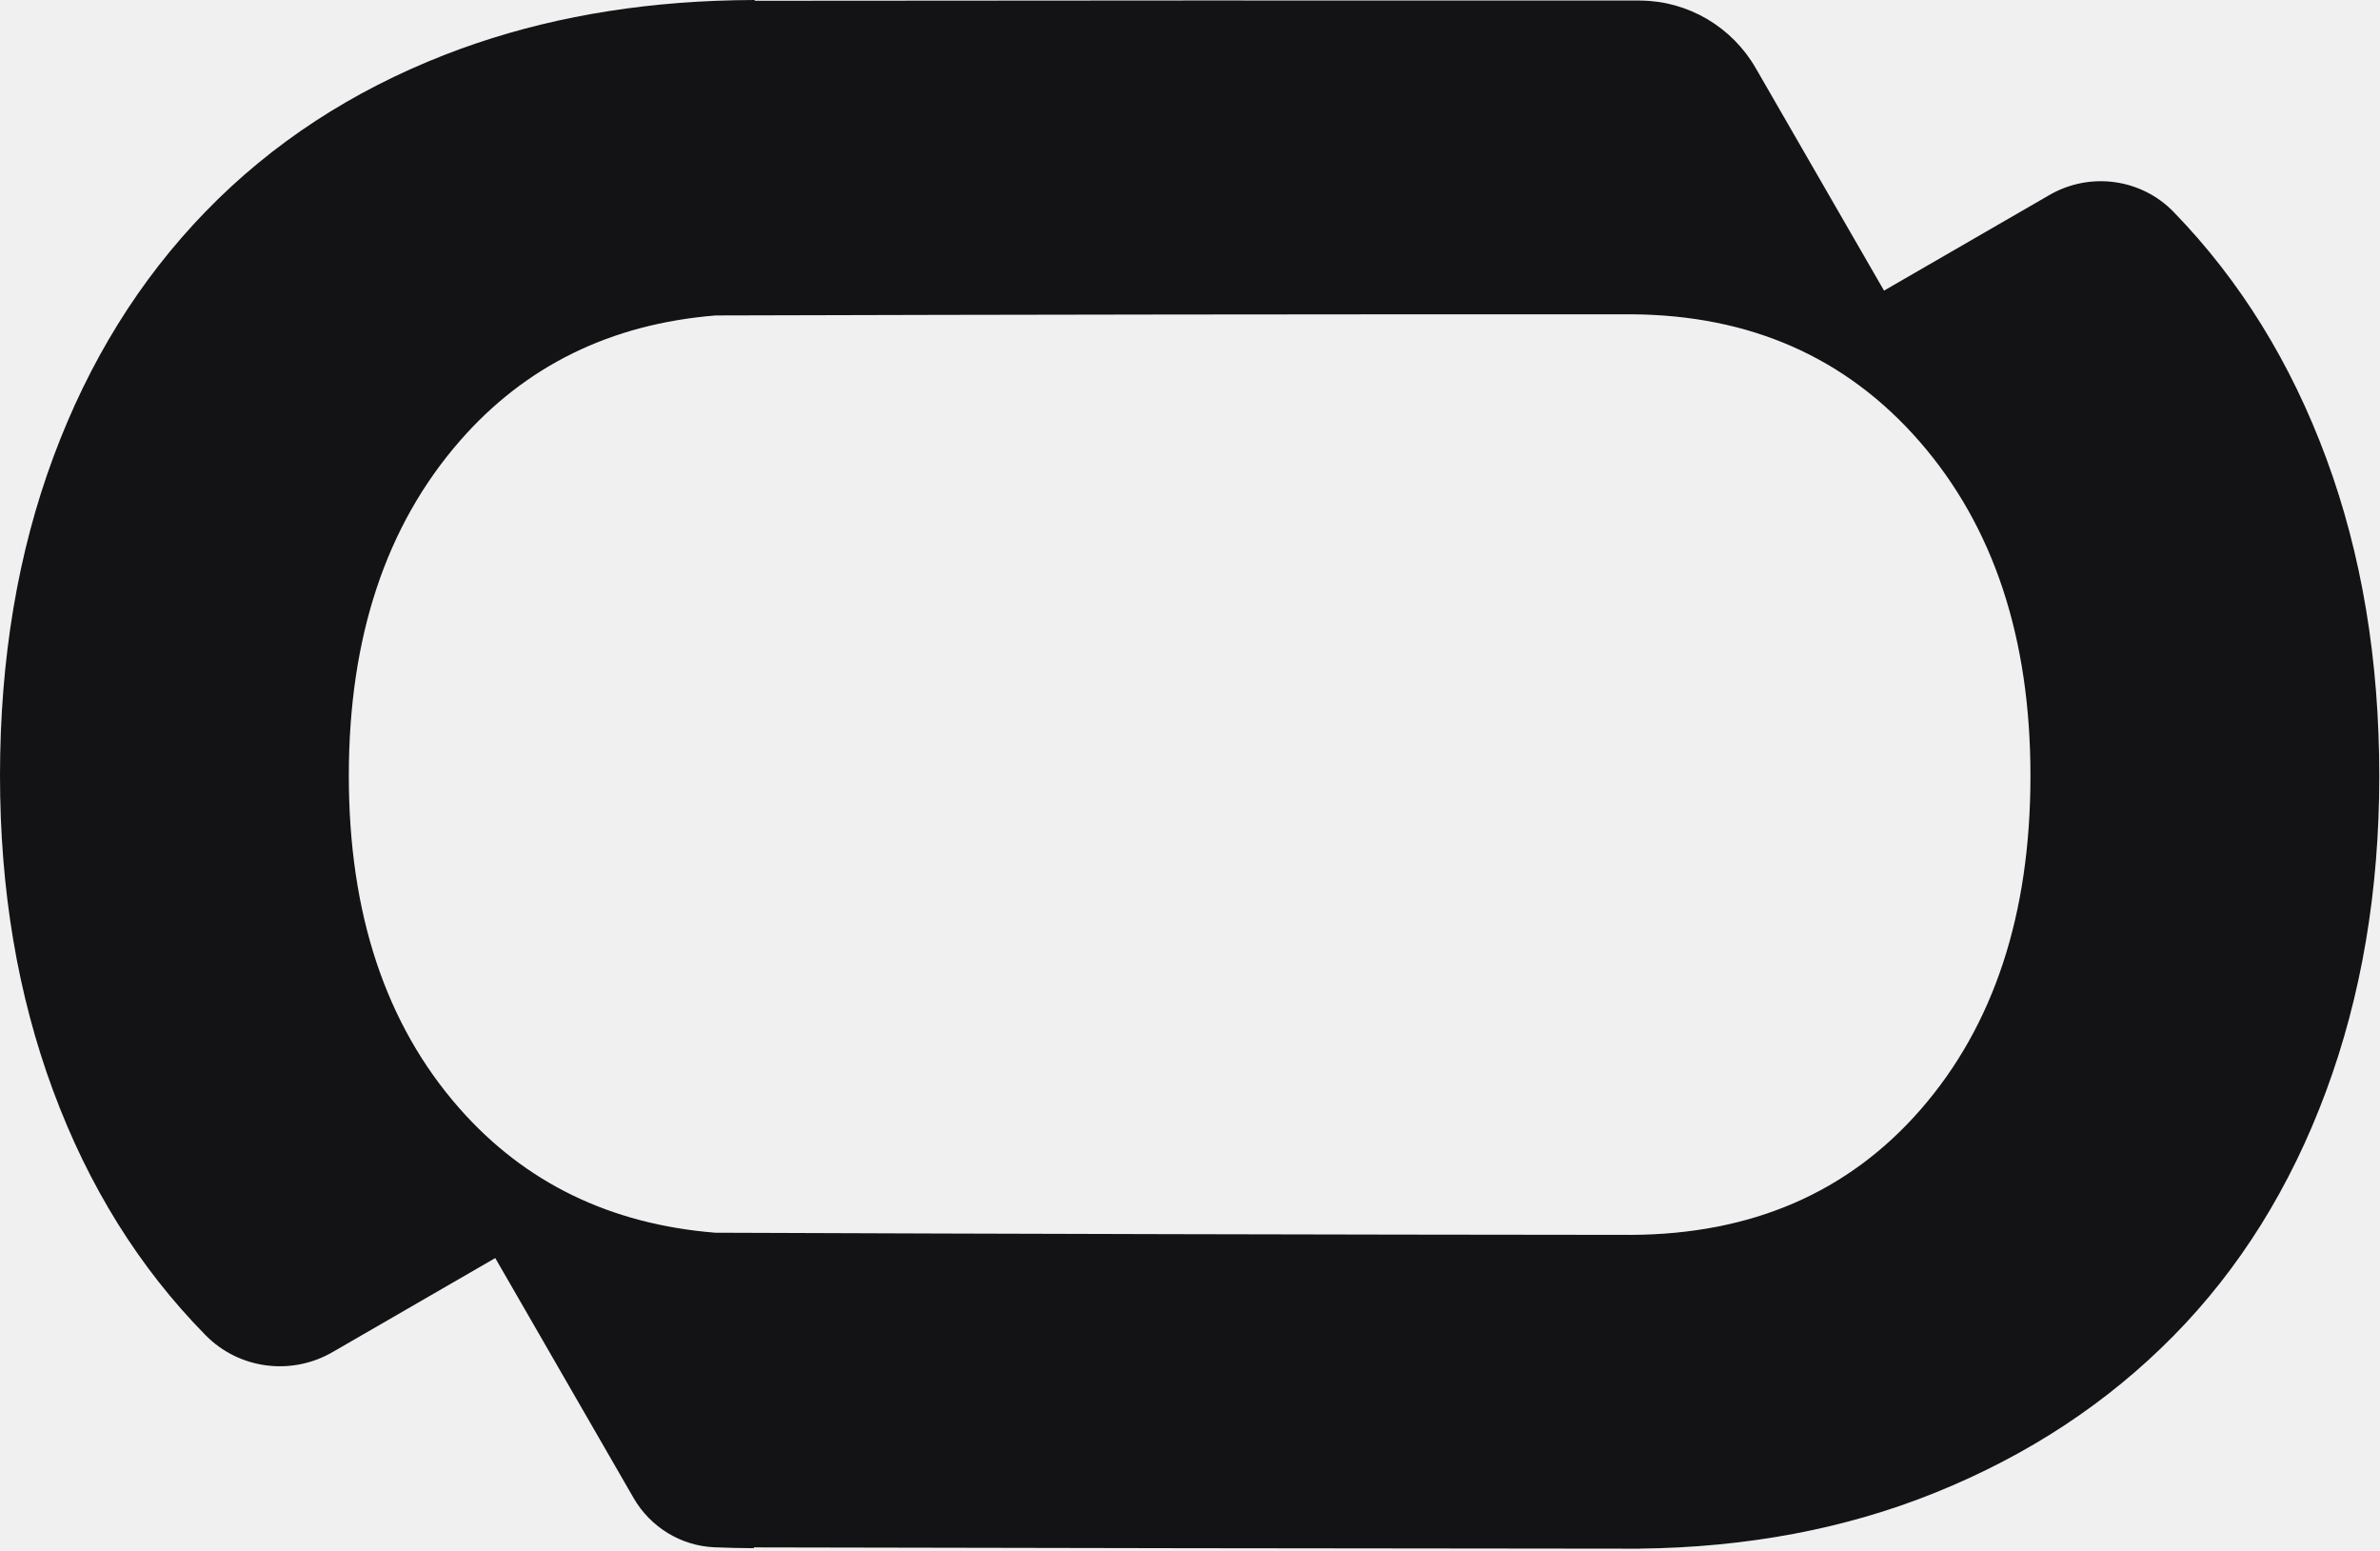
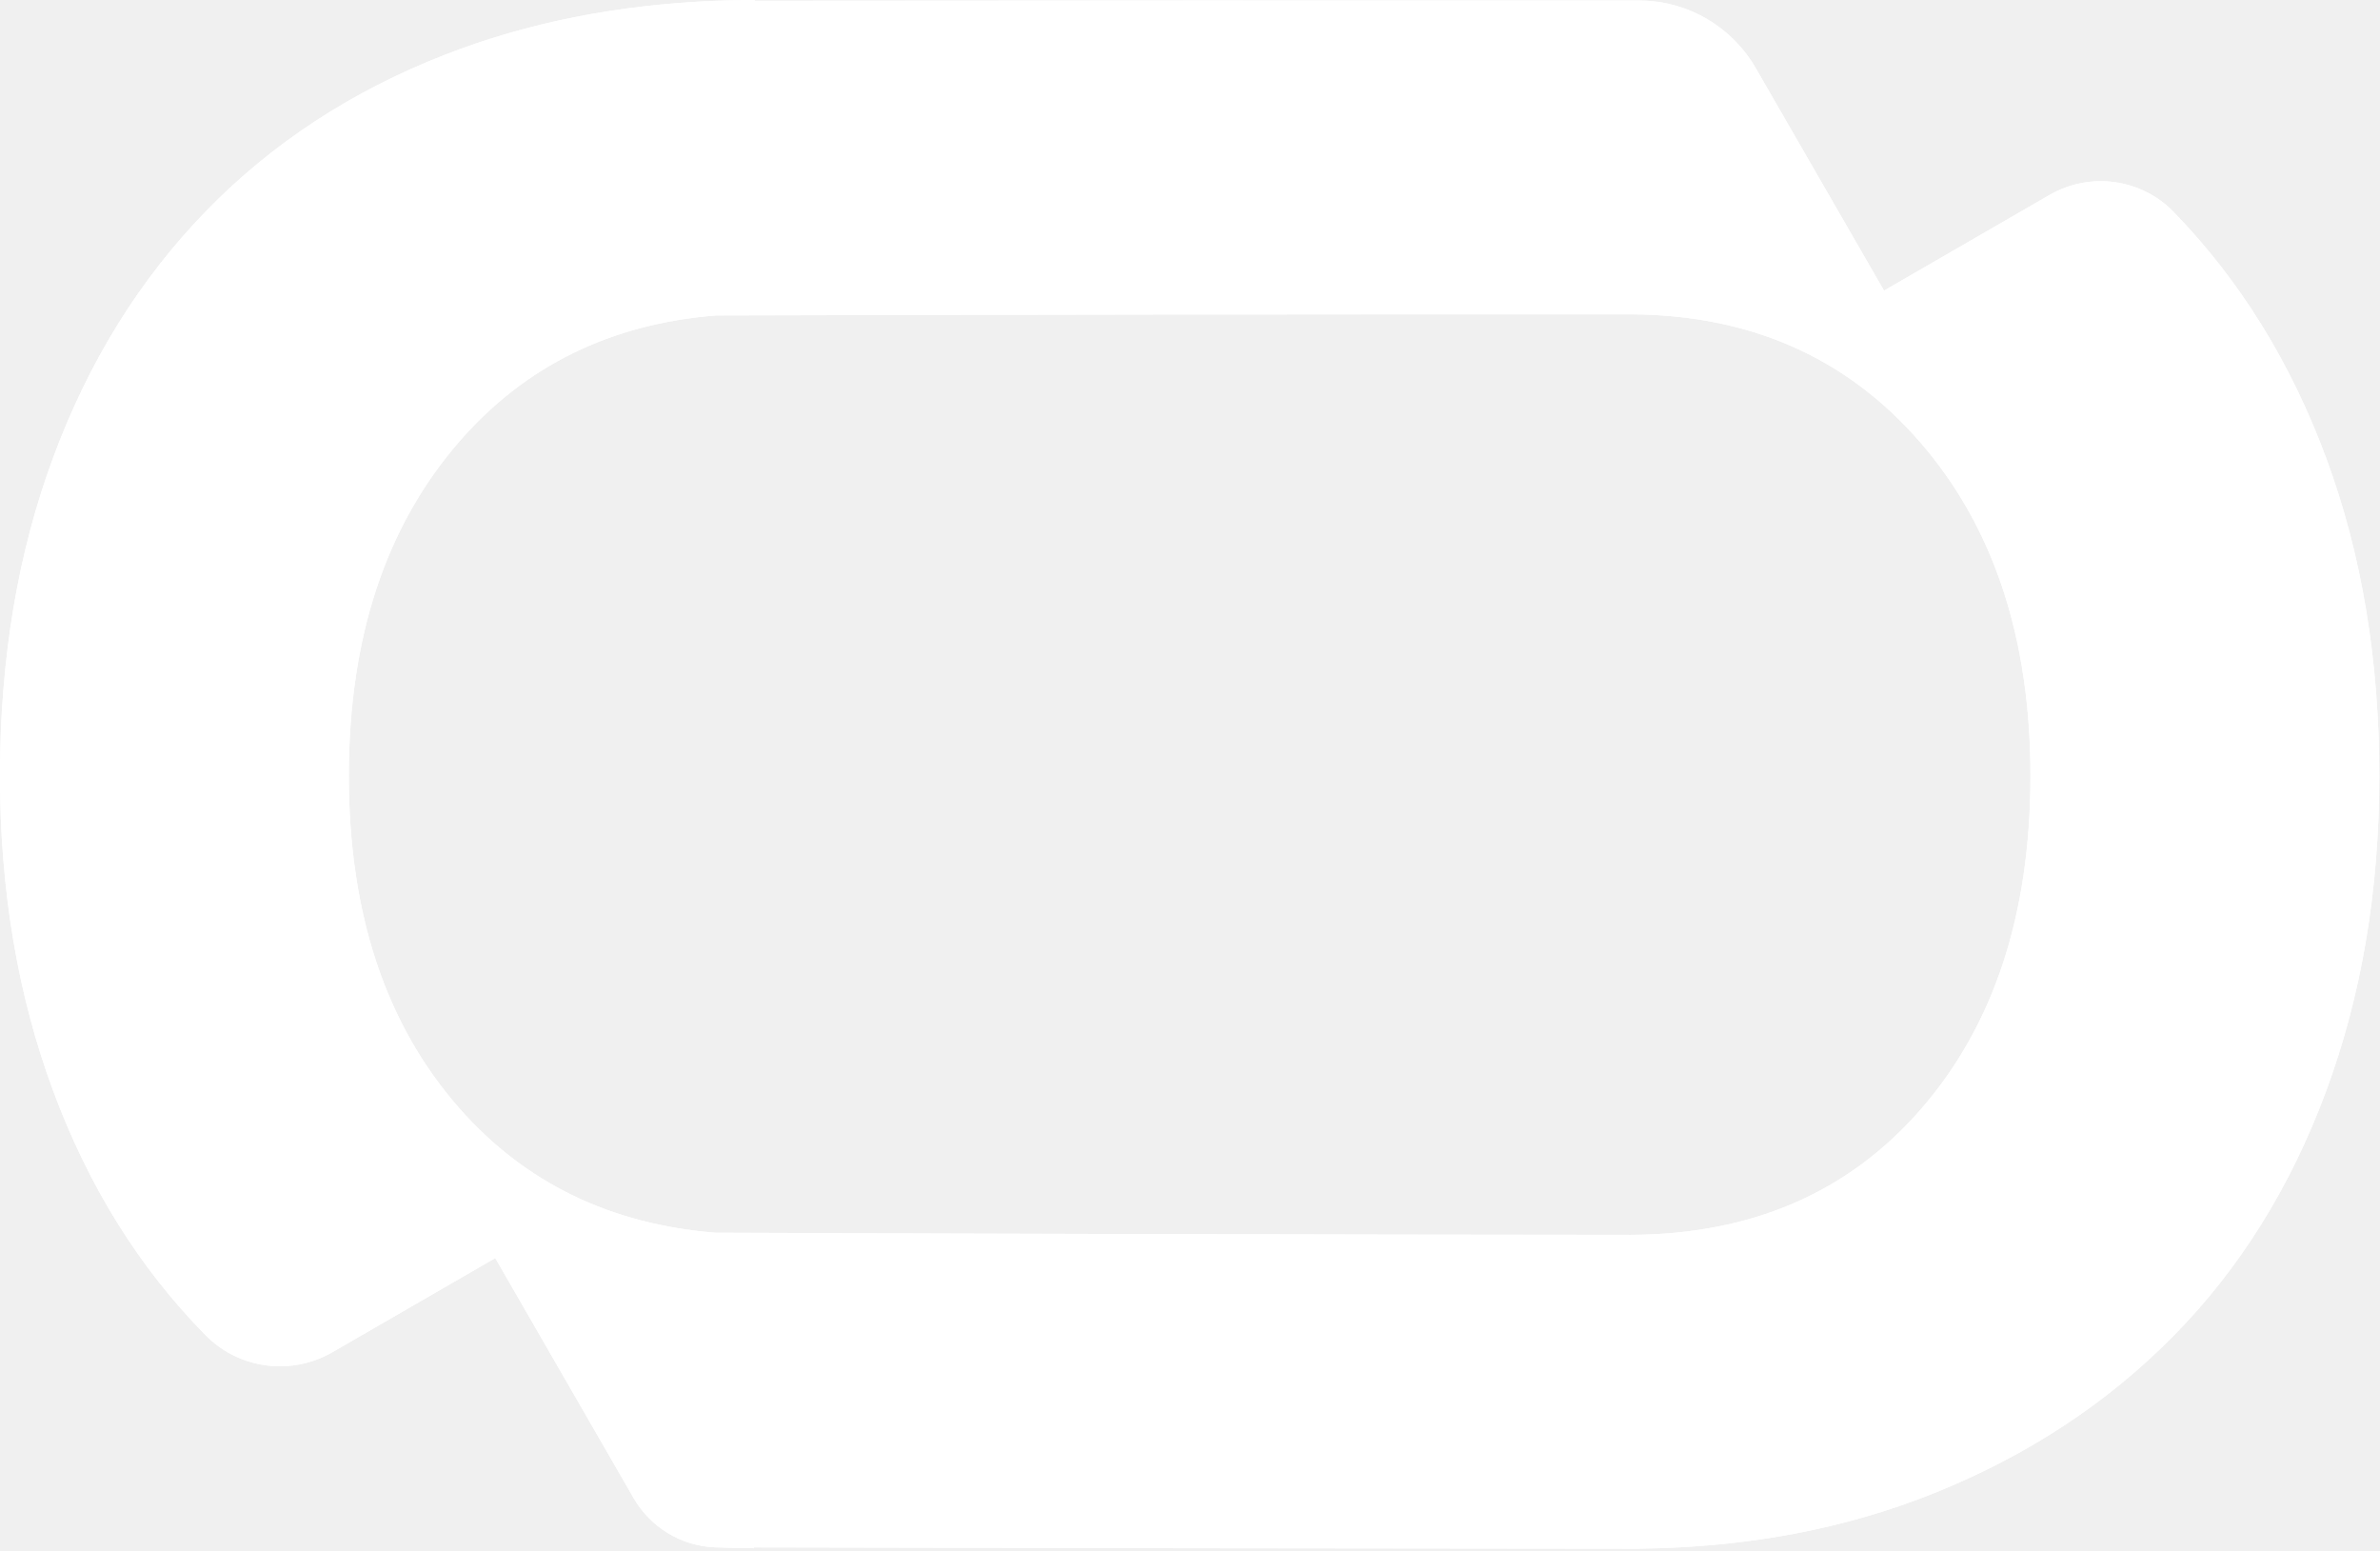
<svg xmlns="http://www.w3.org/2000/svg" width="637" height="415" viewBox="0 0 637 415" fill="none">
  <path fill-rule="evenodd" clip-rule="evenodd" d="M581.733 357.498C564.054 375.443 542.807 389.428 518.009 399.444C494.056 409.12 467.646 414.121 438.789 414.436V414.454C438.015 414.454 437.246 414.45 436.476 414.45C436.226 414.45 435.977 414.454 435.724 414.454C435.5 414.454 435.276 414.45 435.052 414.45C356.507 414.392 278.772 414.28 201.764 414.106V414.316C198.269 414.306 194.811 414.226 191.388 414.085C191.338 414.081 191.287 414.081 191.237 414.078C182.238 413.698 174.074 408.686 169.571 400.877L132.554 336.677L88.999 361.852C77.974 368.227 64.002 366.425 55.061 357.354C55.007 357.303 54.957 357.252 54.902 357.198C37.241 339.232 23.671 317.438 14.192 291.815C4.713 266.2 -0.018 238.077 5.15681e-05 207.442C0.015 176.283 4.778 147.903 14.289 122.291C23.797 96.687 37.393 74.773 55.076 56.565C72.755 38.356 94.127 24.371 119.19 14.608C141.199 6.043 165.343 1.245 191.623 0.213C195.046 0.08 198.504 0.007 201.999 0V0.206C279.007 0.127 356.746 0.098 435.287 0.134C435.514 0.134 435.735 0.13 435.963 0.13C436.205 0.13 436.447 0.134 436.689 0.134C437.47 0.134 438.247 0.134 439.024 0.137V0.152H439.24C451.932 0.311 463.58 7.23 469.926 18.237L504.254 77.773L548.535 52.179C559.345 45.93 573.052 47.746 581.754 56.706C581.805 56.76 581.856 56.811 581.906 56.865C599.567 75.091 613.138 97.02 622.617 122.639C632.1 148.261 636.827 176.649 636.809 207.804C636.794 238.438 632.031 266.558 622.519 292.159C613.011 317.771 599.416 339.554 581.733 357.498ZM436.635 84.116C468.466 84.304 494.197 95.67 513.82 118.22C533.588 140.941 543.465 170.783 543.443 207.753C543.422 244.72 533.639 274.417 514.113 296.852C494.735 319.117 468.864 330.32 436.516 330.468C352.995 330.403 271.375 330.204 191.432 329.889C163.33 327.617 140.508 316.537 122.981 296.628C103.209 274.171 93.343 244.463 93.365 207.493C93.387 170.526 103.285 140.695 123.082 117.996C140.631 97.877 163.467 86.692 191.573 84.42C271.508 84.192 353.121 84.087 436.635 84.116Z" fill="white" />
-   <path fill-rule="evenodd" clip-rule="evenodd" d="M581.733 357.498C564.054 375.443 542.807 389.428 518.009 399.444C494.056 409.12 467.646 414.121 438.789 414.436V414.454C438.015 414.454 437.246 414.45 436.476 414.45C436.226 414.45 435.977 414.454 435.724 414.454C435.5 414.454 435.276 414.45 435.052 414.45C356.507 414.392 278.772 414.28 201.764 414.106V414.316C198.269 414.306 194.811 414.226 191.388 414.085C191.338 414.081 191.287 414.081 191.237 414.078C182.238 413.698 174.074 408.686 169.571 400.877L132.554 336.677L88.999 361.852C77.974 368.227 64.002 366.425 55.061 357.354C55.007 357.303 54.957 357.252 54.902 357.198C37.241 339.232 23.671 317.438 14.192 291.815C4.713 266.2 -0.018 238.077 5.15681e-05 207.442C0.015 176.283 4.778 147.903 14.289 122.291C23.797 96.687 37.393 74.773 55.076 56.565C72.755 38.356 94.127 24.371 119.19 14.608C141.199 6.043 165.343 1.245 191.623 0.213C195.046 0.08 198.504 0.007 201.999 0V0.206C279.007 0.127 356.746 0.098 435.287 0.134C435.514 0.134 435.735 0.13 435.963 0.13C436.205 0.13 436.447 0.134 436.689 0.134C437.47 0.134 438.247 0.134 439.024 0.137V0.152H439.24C451.932 0.311 463.58 7.23 469.926 18.237L504.254 77.773L548.535 52.179C559.345 45.93 573.052 47.746 581.754 56.706C581.805 56.76 581.856 56.811 581.906 56.865C599.567 75.091 613.138 97.02 622.617 122.639C632.1 148.261 636.827 176.649 636.809 207.804C636.794 238.438 632.031 266.558 622.519 292.159C613.011 317.771 599.416 339.554 581.733 357.498ZM436.635 84.116C468.466 84.304 494.197 95.67 513.82 118.22C533.588 140.941 543.465 170.783 543.443 207.753C543.422 244.72 533.639 274.417 514.113 296.852C494.735 319.117 468.864 330.32 436.516 330.468C352.995 330.403 271.375 330.204 191.432 329.889C163.33 327.617 140.508 316.537 122.981 296.628C103.209 274.171 93.343 244.463 93.365 207.493C93.387 170.526 103.285 140.695 123.082 117.996C140.631 97.877 163.467 86.692 191.573 84.42C271.508 84.192 353.121 84.087 436.635 84.116Z" fill="#131316" />
+   <path fill-rule="evenodd" clip-rule="evenodd" d="M581.733 357.498C564.054 375.443 542.807 389.428 518.009 399.444C494.056 409.12 467.646 414.121 438.789 414.436V414.454C438.015 414.454 437.246 414.45 436.476 414.45C436.226 414.45 435.977 414.454 435.724 414.454C435.5 414.454 435.276 414.45 435.052 414.45C356.507 414.392 278.772 414.28 201.764 414.106V414.316C198.269 414.306 194.811 414.226 191.388 414.085C191.338 414.081 191.287 414.081 191.237 414.078C182.238 413.698 174.074 408.686 169.571 400.877L132.554 336.677L88.999 361.852C77.974 368.227 64.002 366.425 55.061 357.354C55.007 357.303 54.957 357.252 54.902 357.198C37.241 339.232 23.671 317.438 14.192 291.815C4.713 266.2 -0.018 238.077 5.15681e-05 207.442C0.015 176.283 4.778 147.903 14.289 122.291C23.797 96.687 37.393 74.773 55.076 56.565C72.755 38.356 94.127 24.371 119.19 14.608C141.199 6.043 165.343 1.245 191.623 0.213C195.046 0.08 198.504 0.007 201.999 0V0.206C279.007 0.127 356.746 0.098 435.287 0.134C435.514 0.134 435.735 0.13 435.963 0.13C436.205 0.13 436.447 0.134 436.689 0.134C437.47 0.134 438.247 0.134 439.024 0.137V0.152H439.24C451.932 0.311 463.58 7.23 469.926 18.237L504.254 77.773L548.535 52.179C559.345 45.93 573.052 47.746 581.754 56.706C581.805 56.76 581.856 56.811 581.906 56.865C599.567 75.091 613.138 97.02 622.617 122.639C632.1 148.261 636.827 176.649 636.809 207.804C636.794 238.438 632.031 266.558 622.519 292.159C613.011 317.771 599.416 339.554 581.733 357.498ZM436.635 84.116C468.466 84.304 494.197 95.67 513.82 118.22C533.588 140.941 543.465 170.783 543.443 207.753C543.422 244.72 533.639 274.417 514.113 296.852C494.735 319.117 468.864 330.32 436.516 330.468C352.995 330.403 271.375 330.204 191.432 329.889C163.33 327.617 140.508 316.537 122.981 296.628C103.209 274.171 93.343 244.463 93.365 207.493C93.387 170.526 103.285 140.695 123.082 117.996C140.631 97.877 163.467 86.692 191.573 84.42C271.508 84.192 353.121 84.087 436.635 84.116Z" fill="white" />
</svg>
